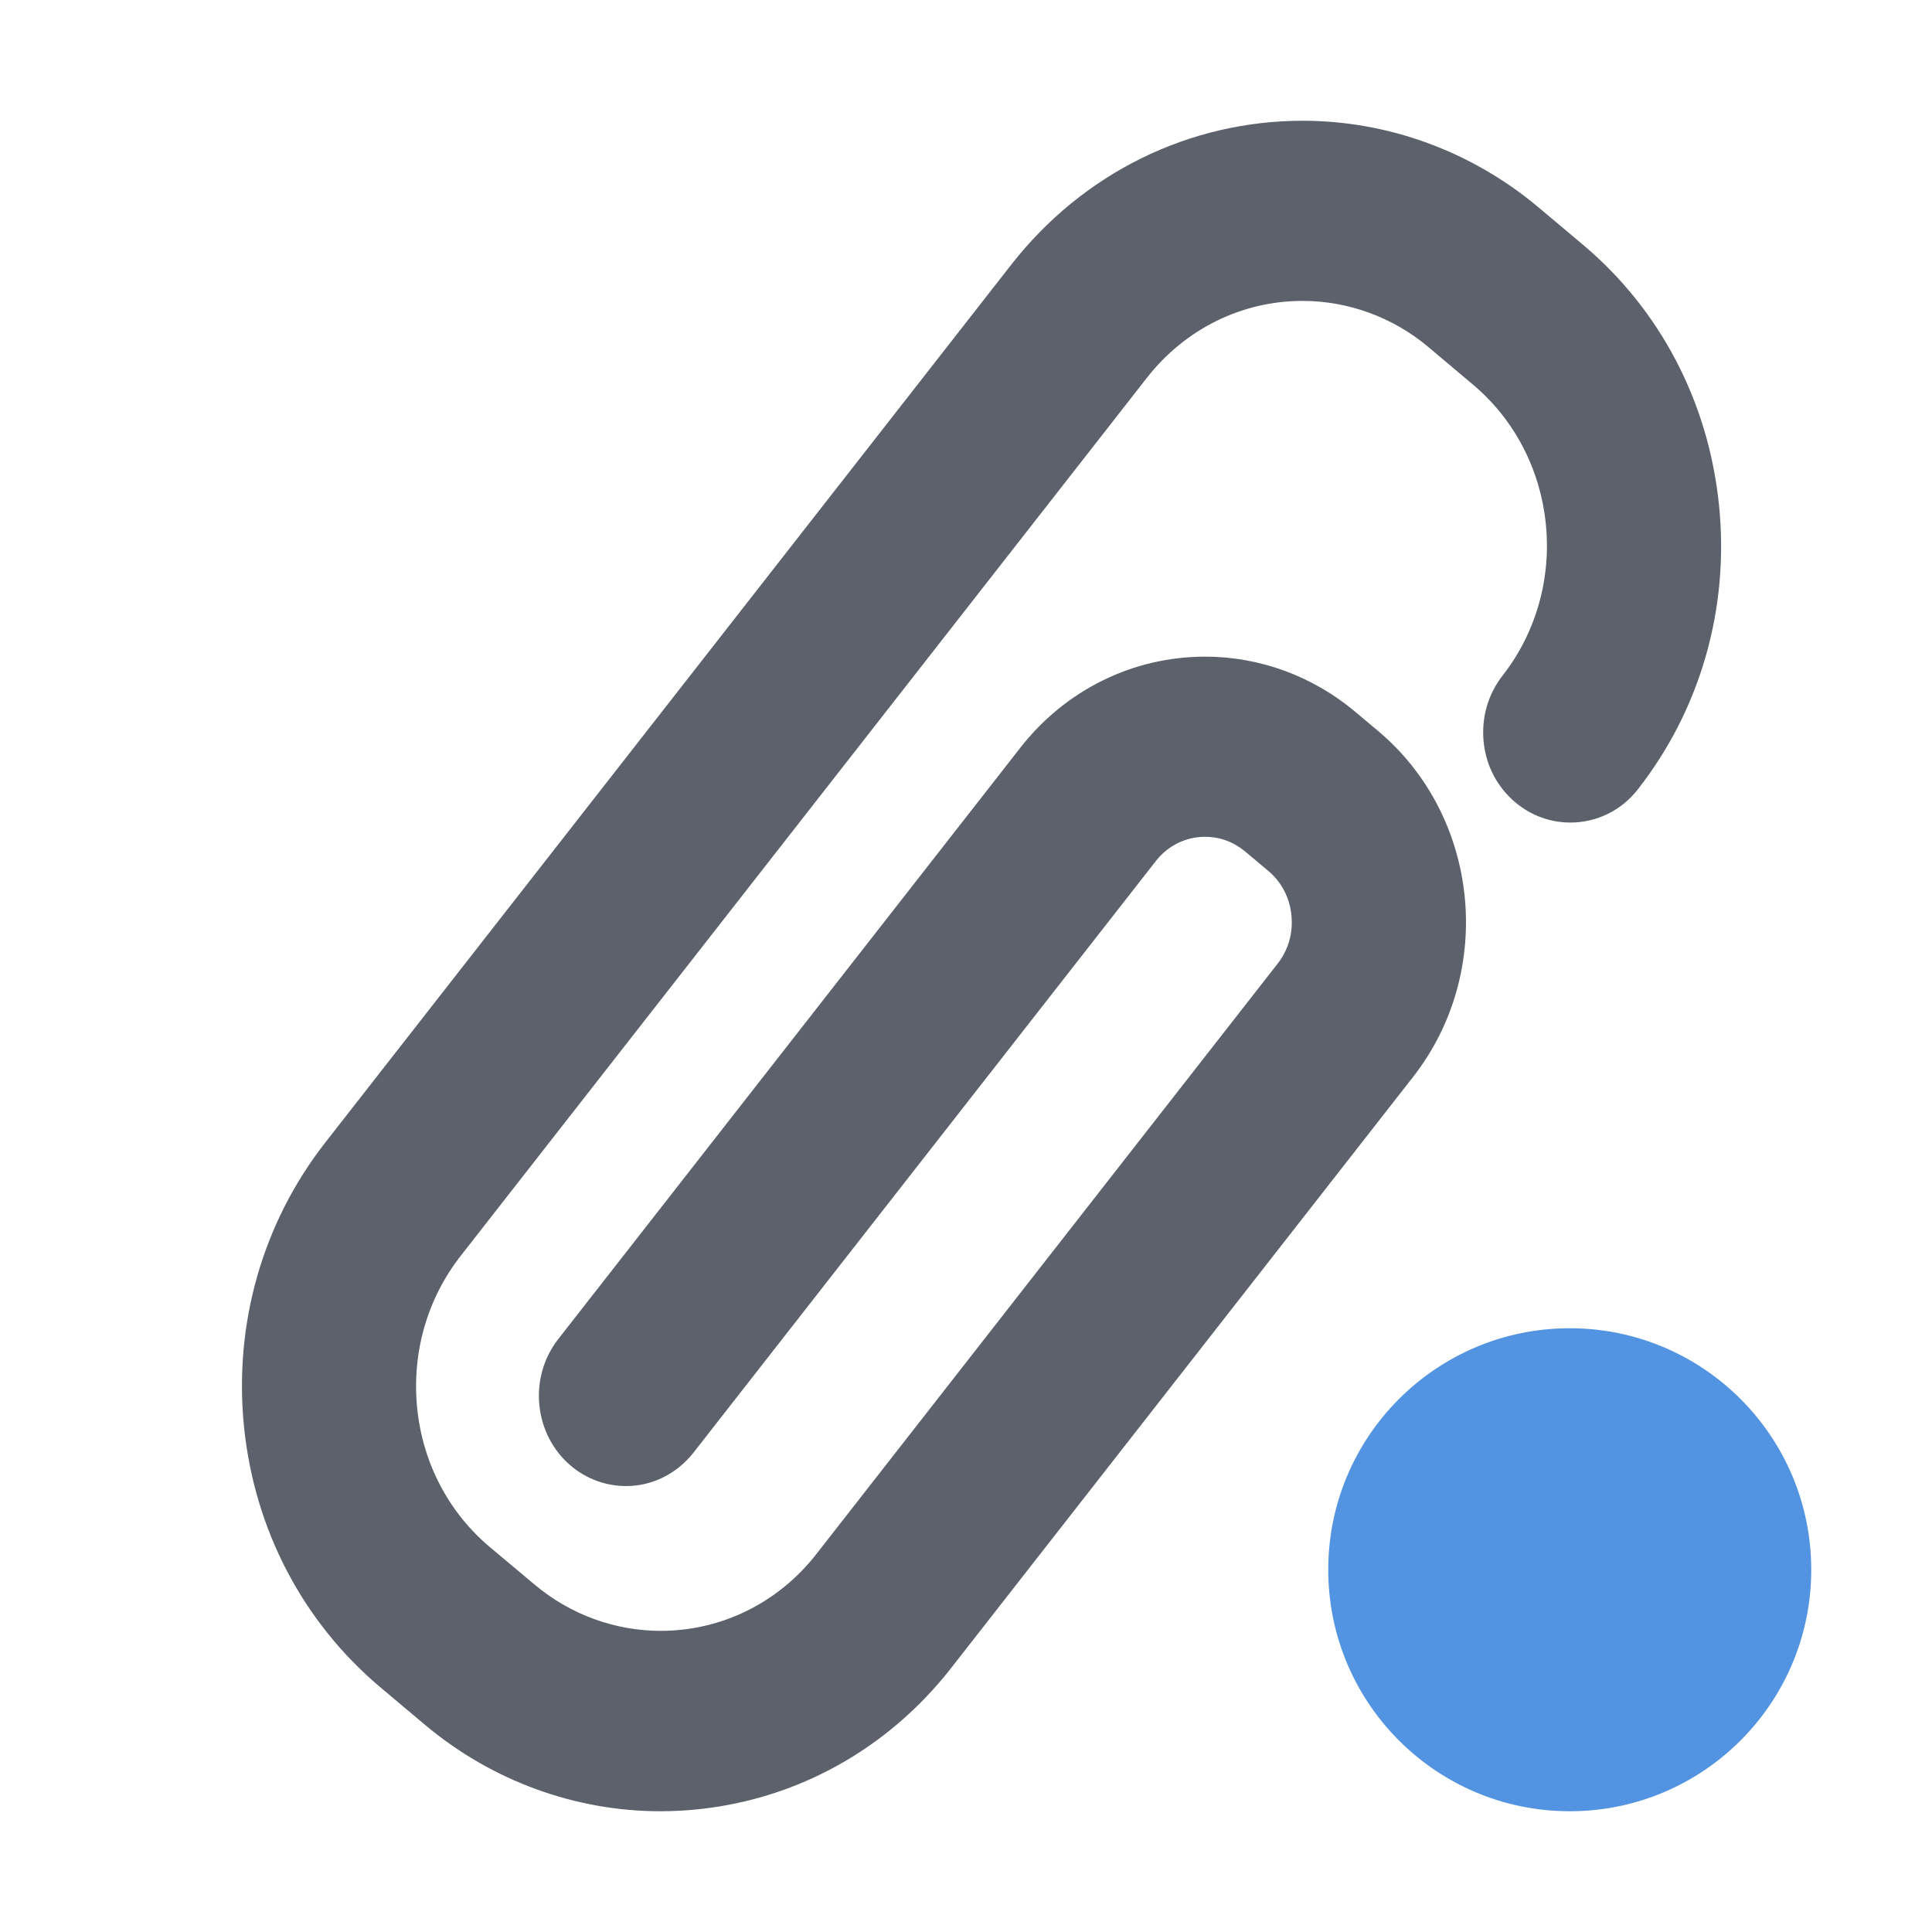
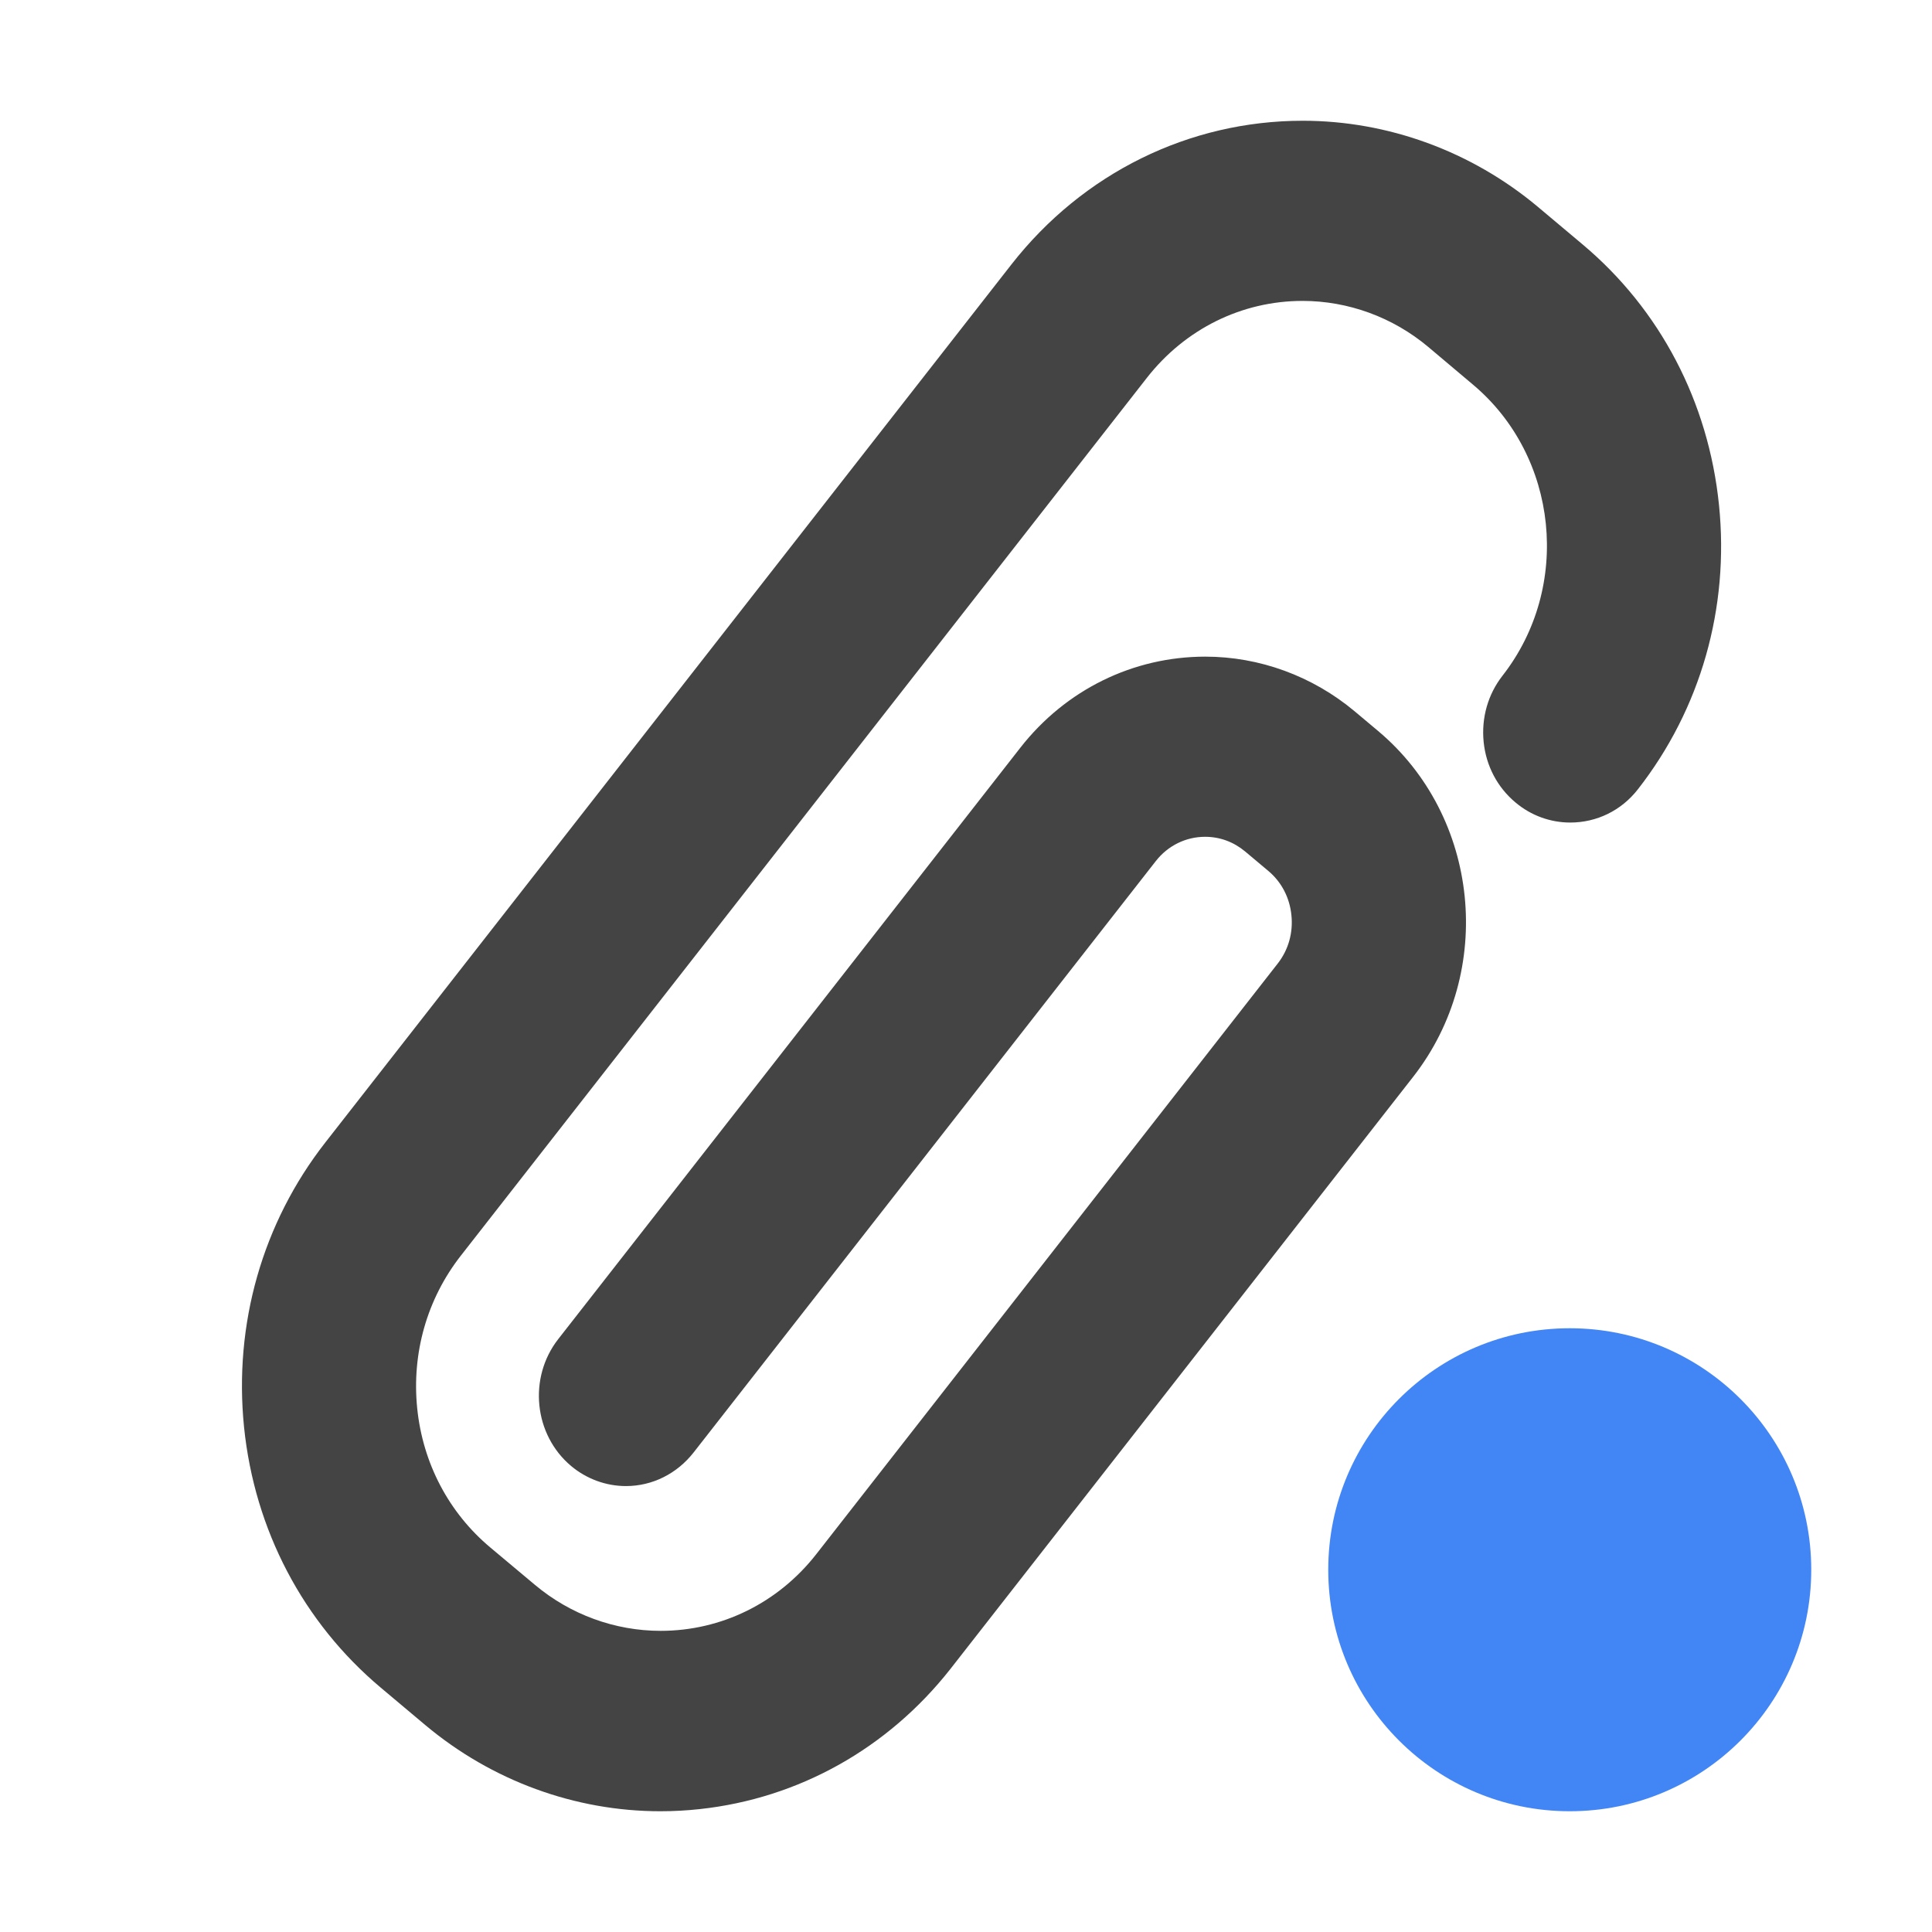
<svg xmlns="http://www.w3.org/2000/svg" width="16" height="16" viewBox="0 0 16 16" id="svg2" version="1.1">
  <defs id="defs4">
    <style type="text/css" id="current-color-scheme">
-    .ColorScheme-Text { color:#5c616c; } .ColorScheme-Highlight { color:#5294e2; } .ColorScheme-ButtonBackground { color:#d3dae3; }
+    .ColorScheme-Text { color:#444444; } .ColorScheme-Highlight { color:#4285f4; } .ColorScheme-ButtonBackground { color:#dfdfdf; }
  </style>
  </defs>
  <path style="fill:currentColor;opacity:1" class="ColorScheme-Text" d="M 10.789 1 C 9.847 1 8.968 1.434 8.377 2.189 L 2.693 9.463 C 2.173 10.129 1.935 10.966 2.021 11.818 C 2.108 12.671 2.511 13.437 3.154 13.977 L 3.523 14.287 C 4.072 14.747 4.762 15 5.469 15 C 5.578 15 5.688 14.994 5.797 14.982 C 6.615 14.893 7.352 14.48 7.869 13.824 C 7.871 13.822 7.872 13.821 11.703 8.918 C 12.386 8.044 12.255 6.76 11.412 6.053 L 11.219 5.891 C 10.87 5.599 10.431 5.438 9.982 5.438 C 9.384 5.438 8.826 5.712 8.451 6.191 L 4.623 11.09 C 4.373 11.41 4.421 11.882 4.73 12.141 C 4.858 12.248 5.019 12.307 5.184 12.307 C 5.402 12.307 5.606 12.205 5.744 12.029 L 9.572 7.131 C 9.672 7.003 9.821 6.93 9.98 6.93 C 10.102 6.93 10.216 6.972 10.311 7.051 L 10.504 7.213 C 10.613 7.304 10.681 7.435 10.695 7.58 C 10.71 7.725 10.67 7.866 10.582 7.979 L 6.76 12.871 C 6.444 13.275 5.974 13.506 5.471 13.506 C 5.093 13.506 4.723 13.371 4.43 13.125 L 4.061 12.816 C 3.717 12.528 3.501 12.118 3.455 11.662 C 3.409 11.206 3.536 10.759 3.814 10.402 L 9.498 3.129 C 9.814 2.725 10.283 2.492 10.787 2.492 C 11.165 2.492 11.535 2.627 11.828 2.873 L 12.197 3.184 C 12.907 3.779 13.018 4.86 12.443 5.596 C 12.322 5.751 12.267 5.946 12.287 6.145 C 12.307 6.343 12.401 6.521 12.551 6.646 C 12.679 6.754 12.84 6.812 13.004 6.812 C 13.223 6.812 13.427 6.713 13.564 6.537 C 14.084 5.872 14.323 5.035 14.236 4.182 C 14.149 3.328 13.748 2.562 13.105 2.023 L 12.736 1.713 C 12.187 1.253 11.495 1 10.789 1 z" id="path7" />
-   <circle style="opacity:1;fill:#5294e2;fill-opacity:1" id="path4164" cx="13" cy="13" r="2" />
+   <circle style="opacity:1;fill:#4285f4;fill-opacity:1" id="path4164" cx="13" cy="13" r="2" />
</svg>
